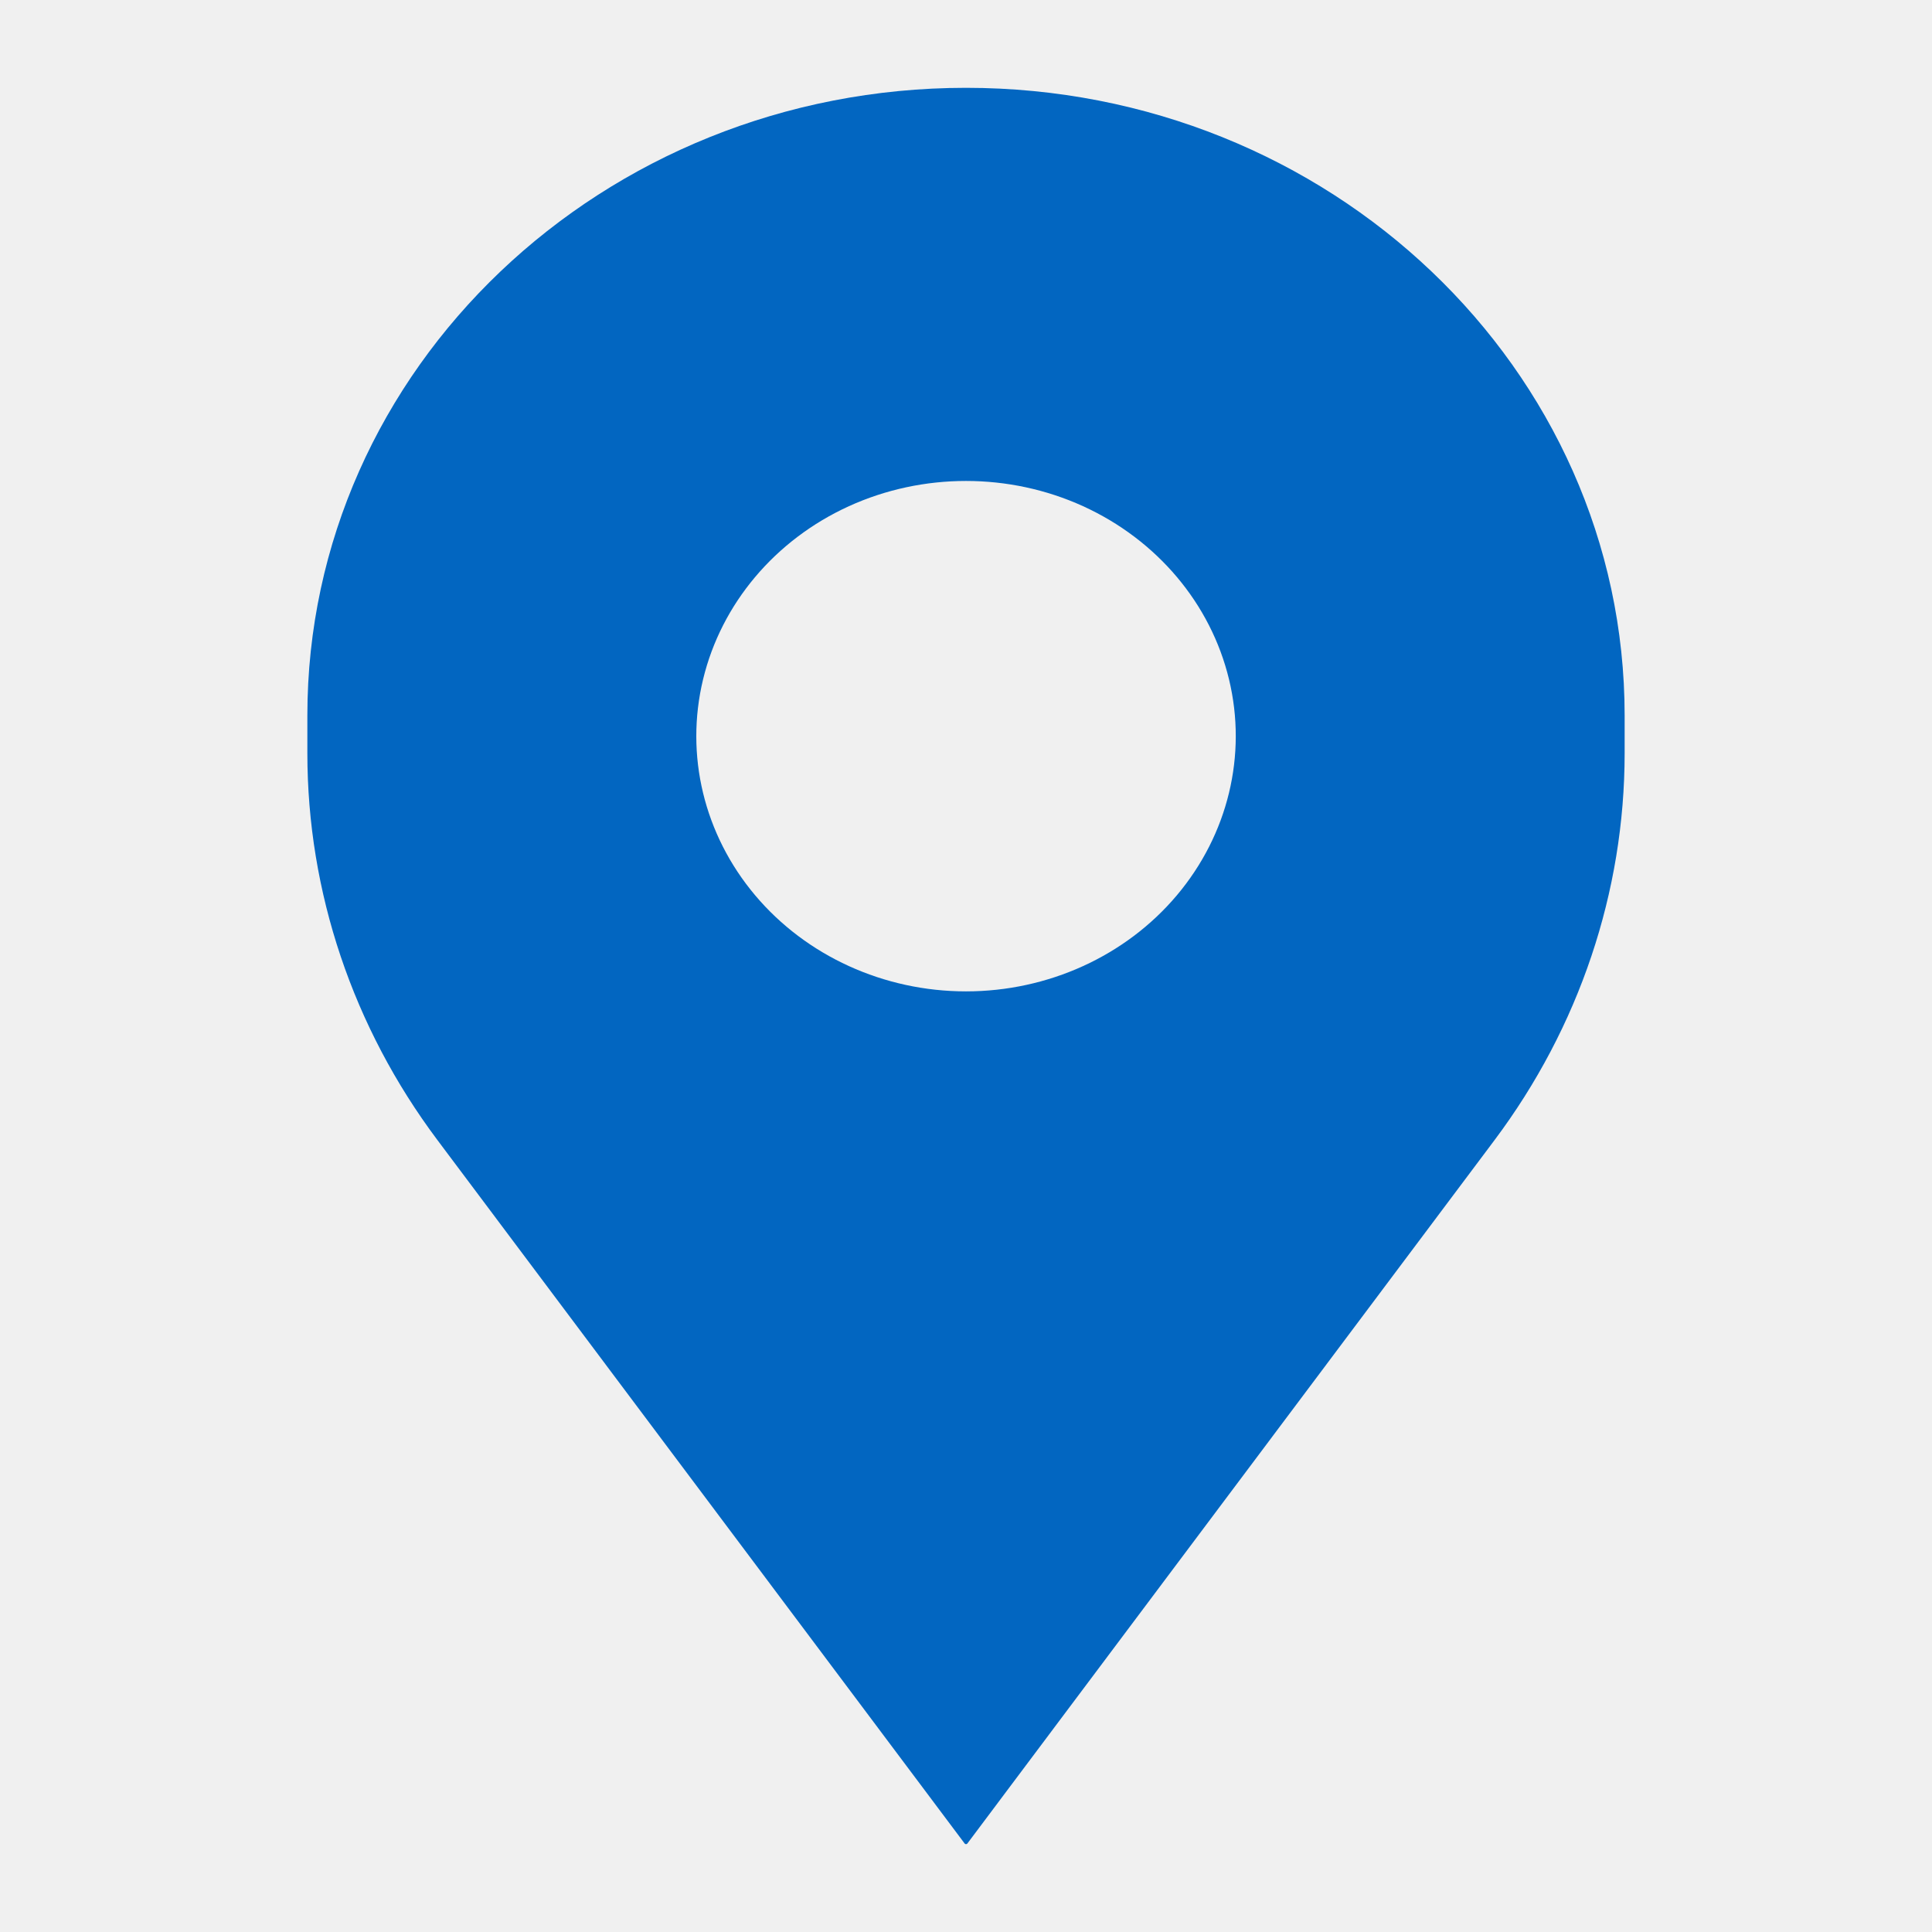
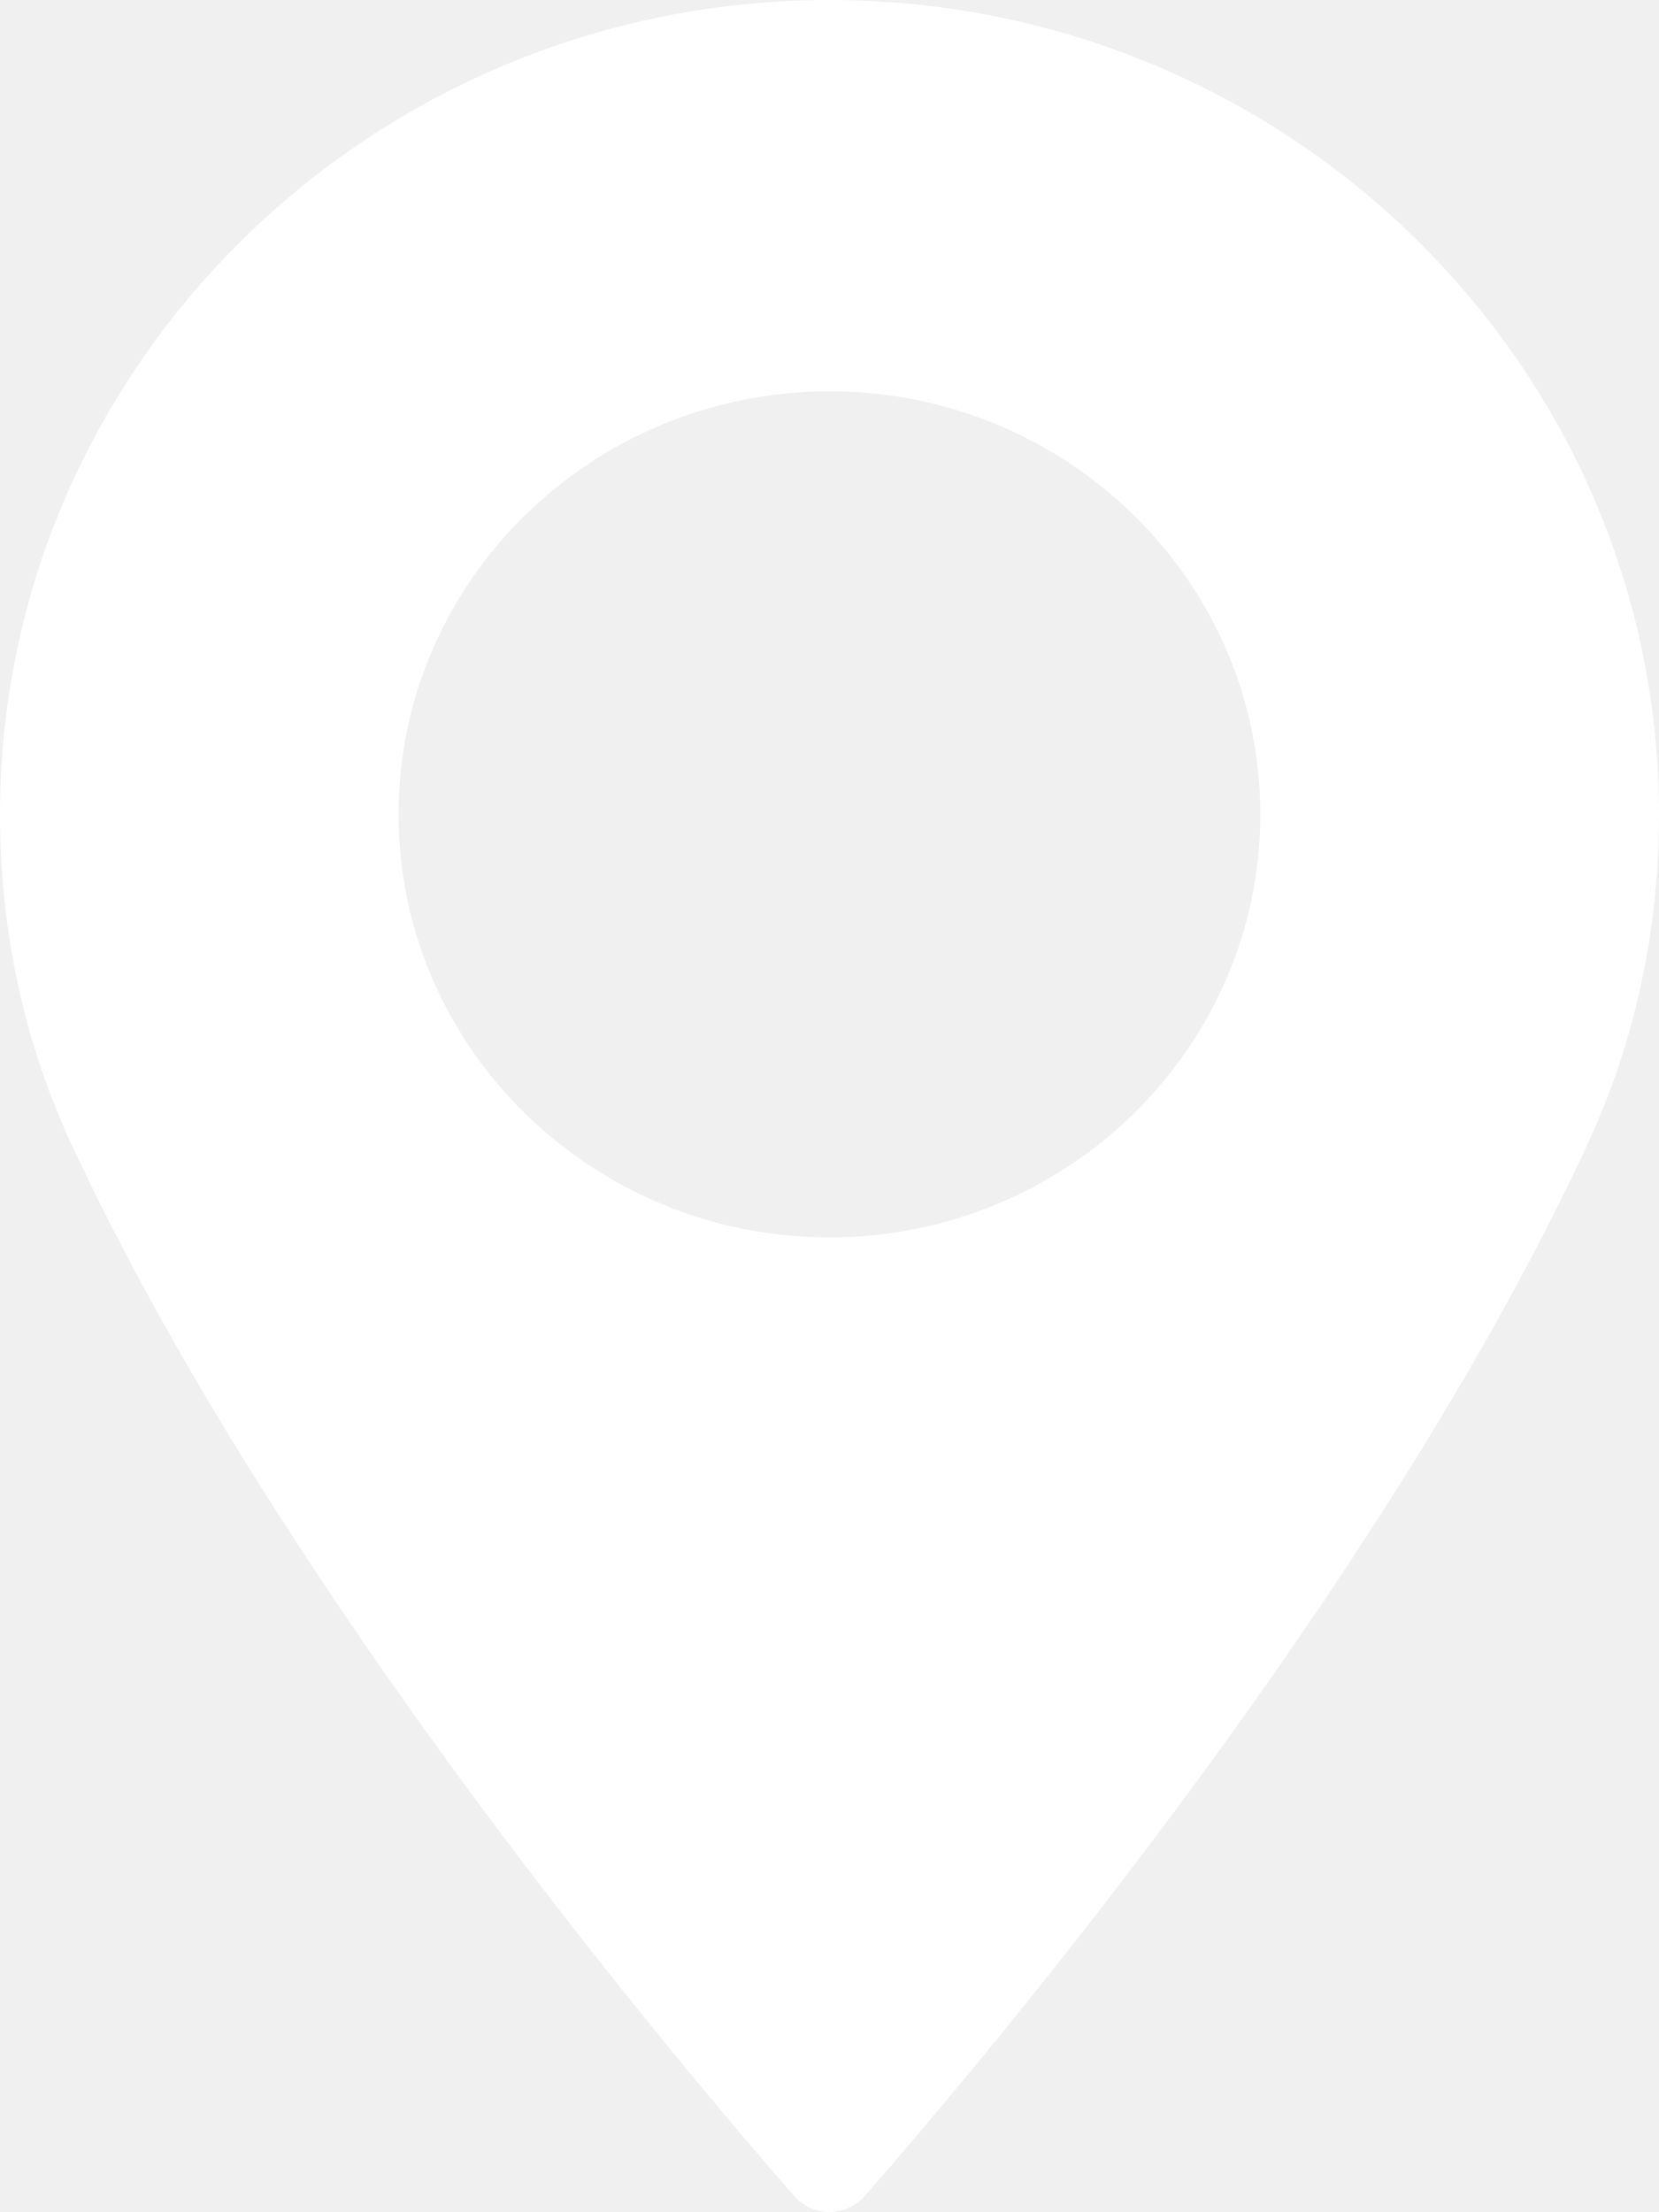
- <svg xmlns="http://www.w3.org/2000/svg" width="22" height="22" viewBox="0 0 22 22" fill="none">
-   <path fill-rule="evenodd" clip-rule="evenodd" d="M11 1C15.142 1 18.5 4.2 18.5 8.147V8.578C18.5 10.157 17.982 11.697 17.019 12.982L11.015 20.993C11.008 21.002 10.992 21.002 10.985 20.993L4.981 12.982C4.018 11.697 3.5 10.157 3.5 8.578V8.147C3.5 4.2 6.858 1 11 1ZM9.667 5.764C8.825 6.148 8.214 6.874 8.006 7.736C7.798 8.598 8.016 9.503 8.599 10.195C9.181 10.886 10.065 11.289 11 11.289C11.935 11.289 12.819 10.886 13.401 10.195C13.984 9.503 14.203 8.598 13.995 7.736C13.787 6.874 13.175 6.148 12.333 5.764C11.491 5.381 10.509 5.381 9.667 5.764Z" fill="#0266C1" />
+ <svg xmlns="http://www.w3.org/2000/svg" width="9" height="12" viewBox="0 0 9 12" fill="none">
+   <path d="M4.5 0C2.019 0 0 1.982 0 4.418C0 5.053 0.132 5.66 0.394 6.221C1.519 8.638 3.676 11.19 4.31 11.915C4.358 11.969 4.427 12 4.5 12C4.573 12 4.642 11.969 4.69 11.915C5.324 11.19 7.481 8.639 8.606 6.221C8.868 5.66 9 5.053 9 4.418C9 1.982 6.981 0 4.5 0ZM4.5 6.713C3.211 6.713 2.162 5.683 2.162 4.418C2.162 3.152 3.211 2.123 4.5 2.123C5.789 2.123 6.837 3.152 6.837 4.418C6.837 5.683 5.789 6.713 4.5 6.713Z" fill="white" />
</svg>
